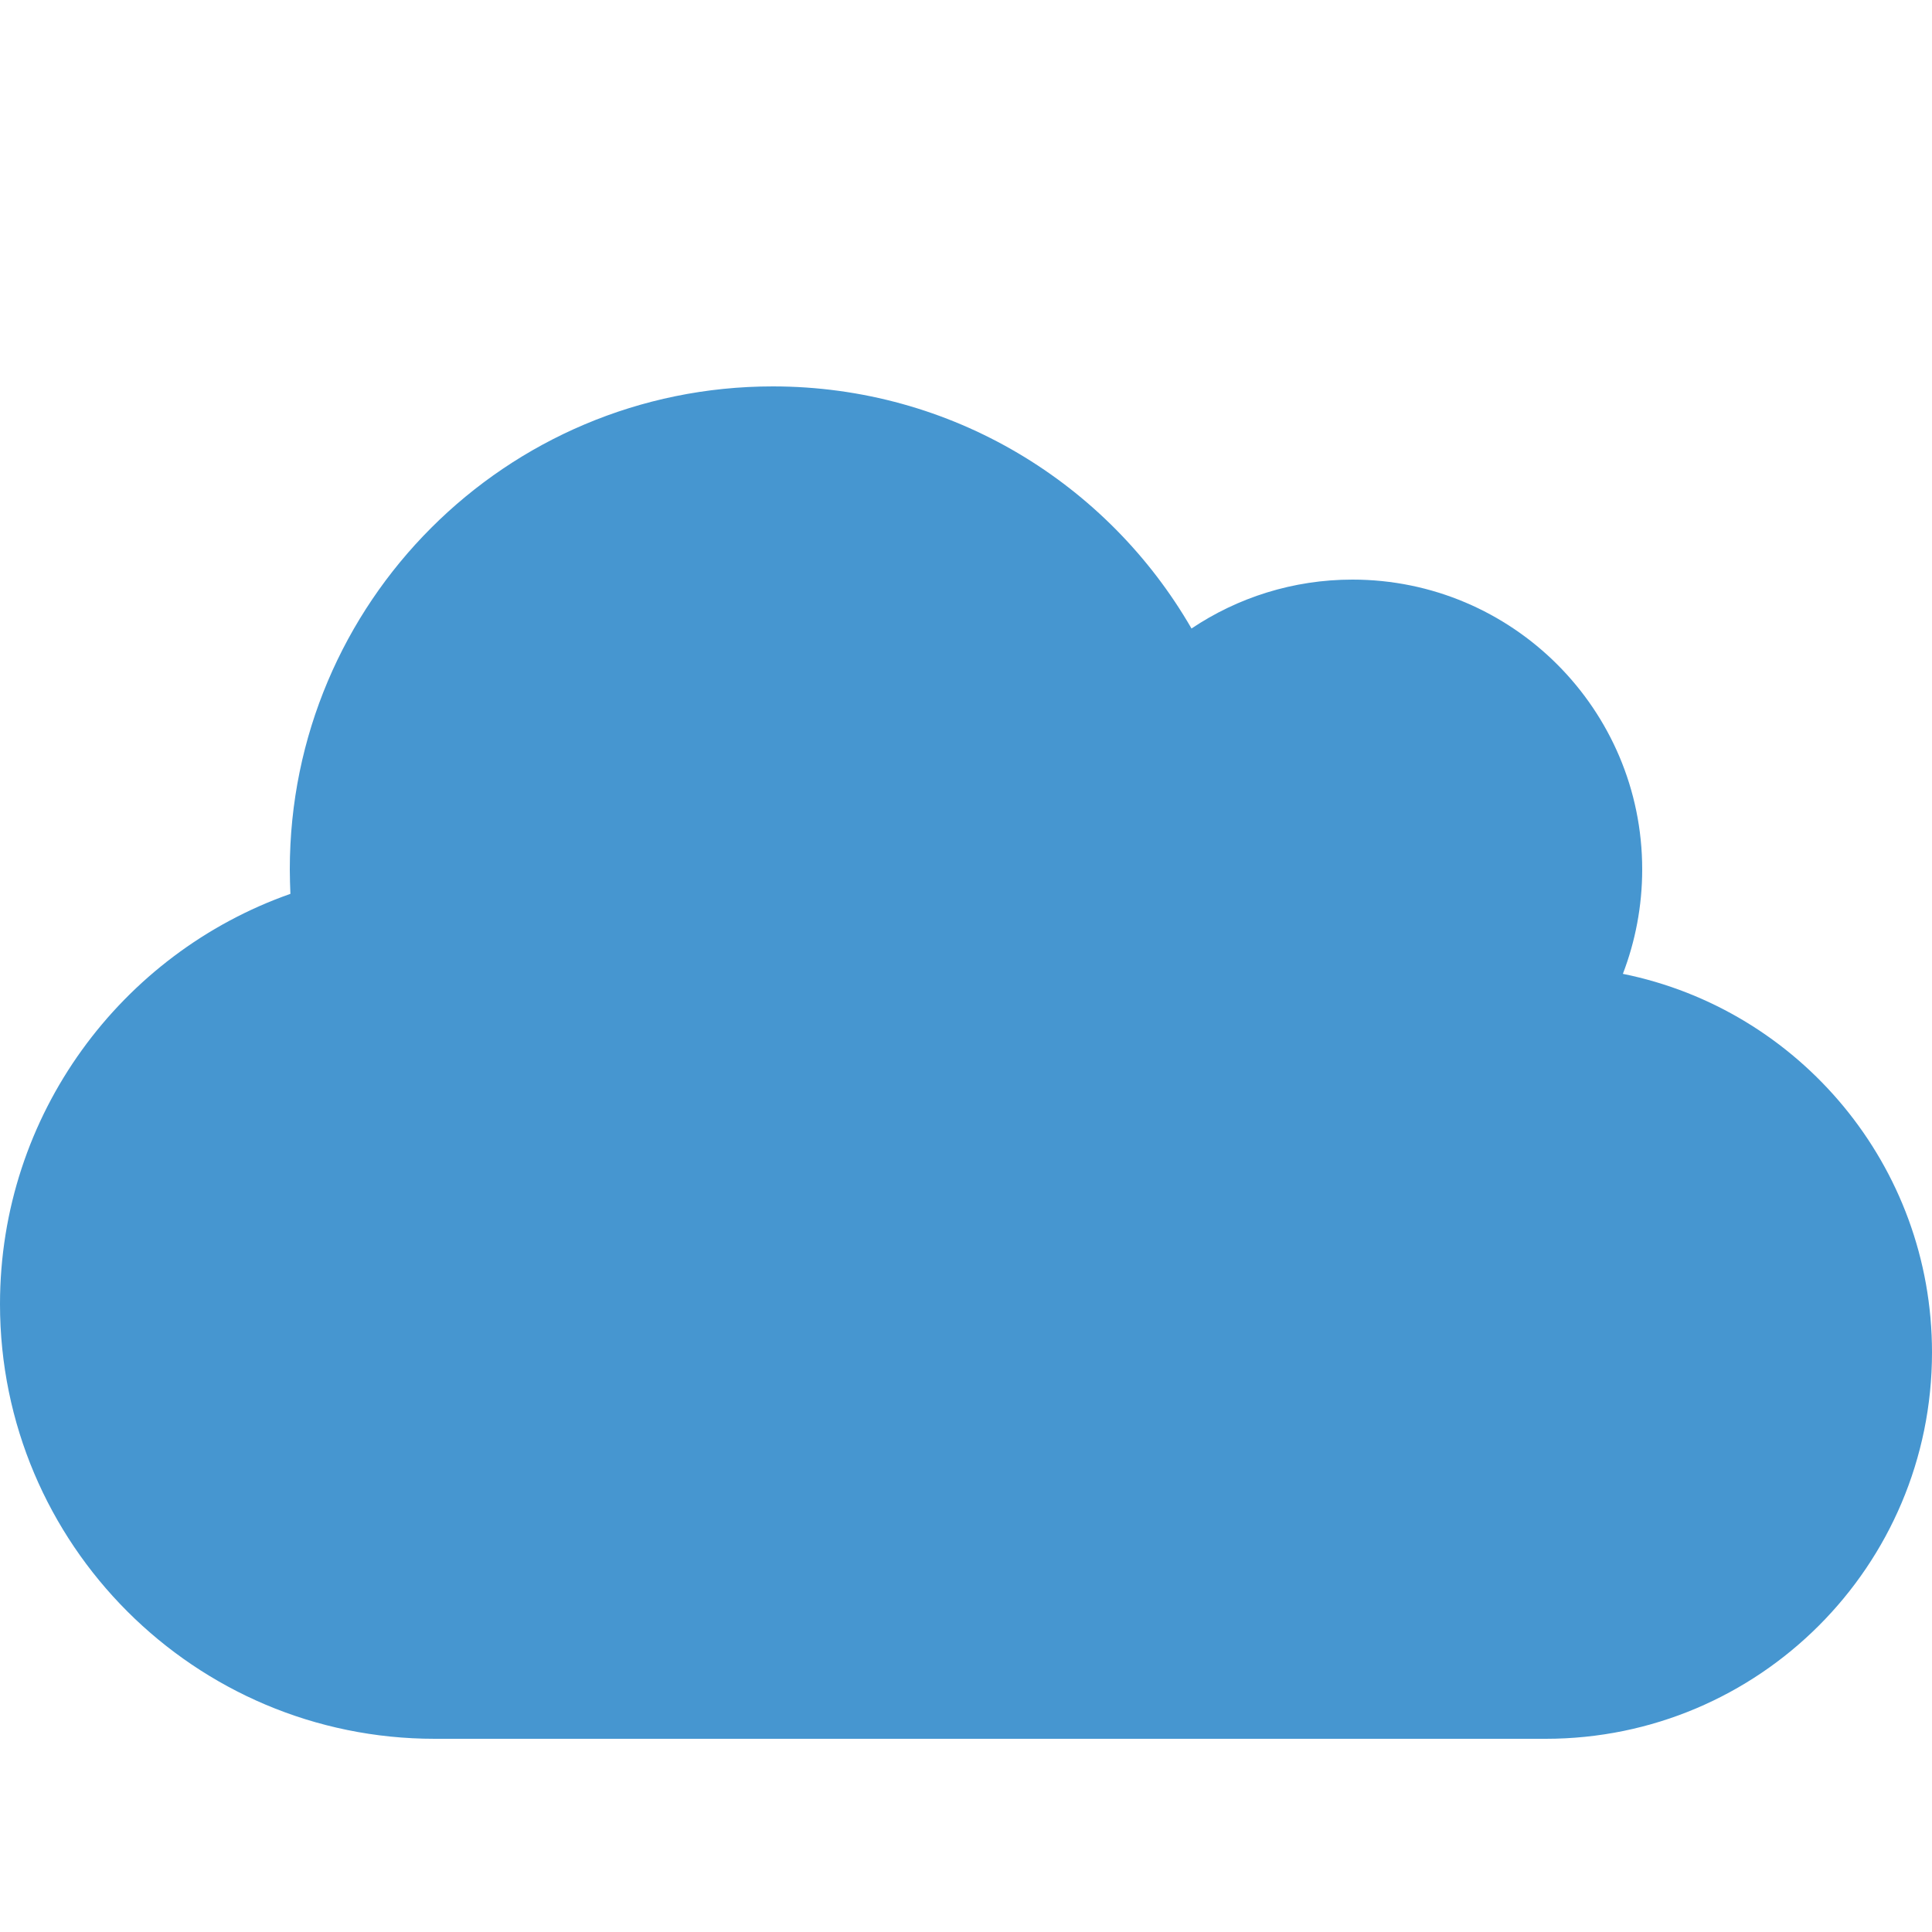
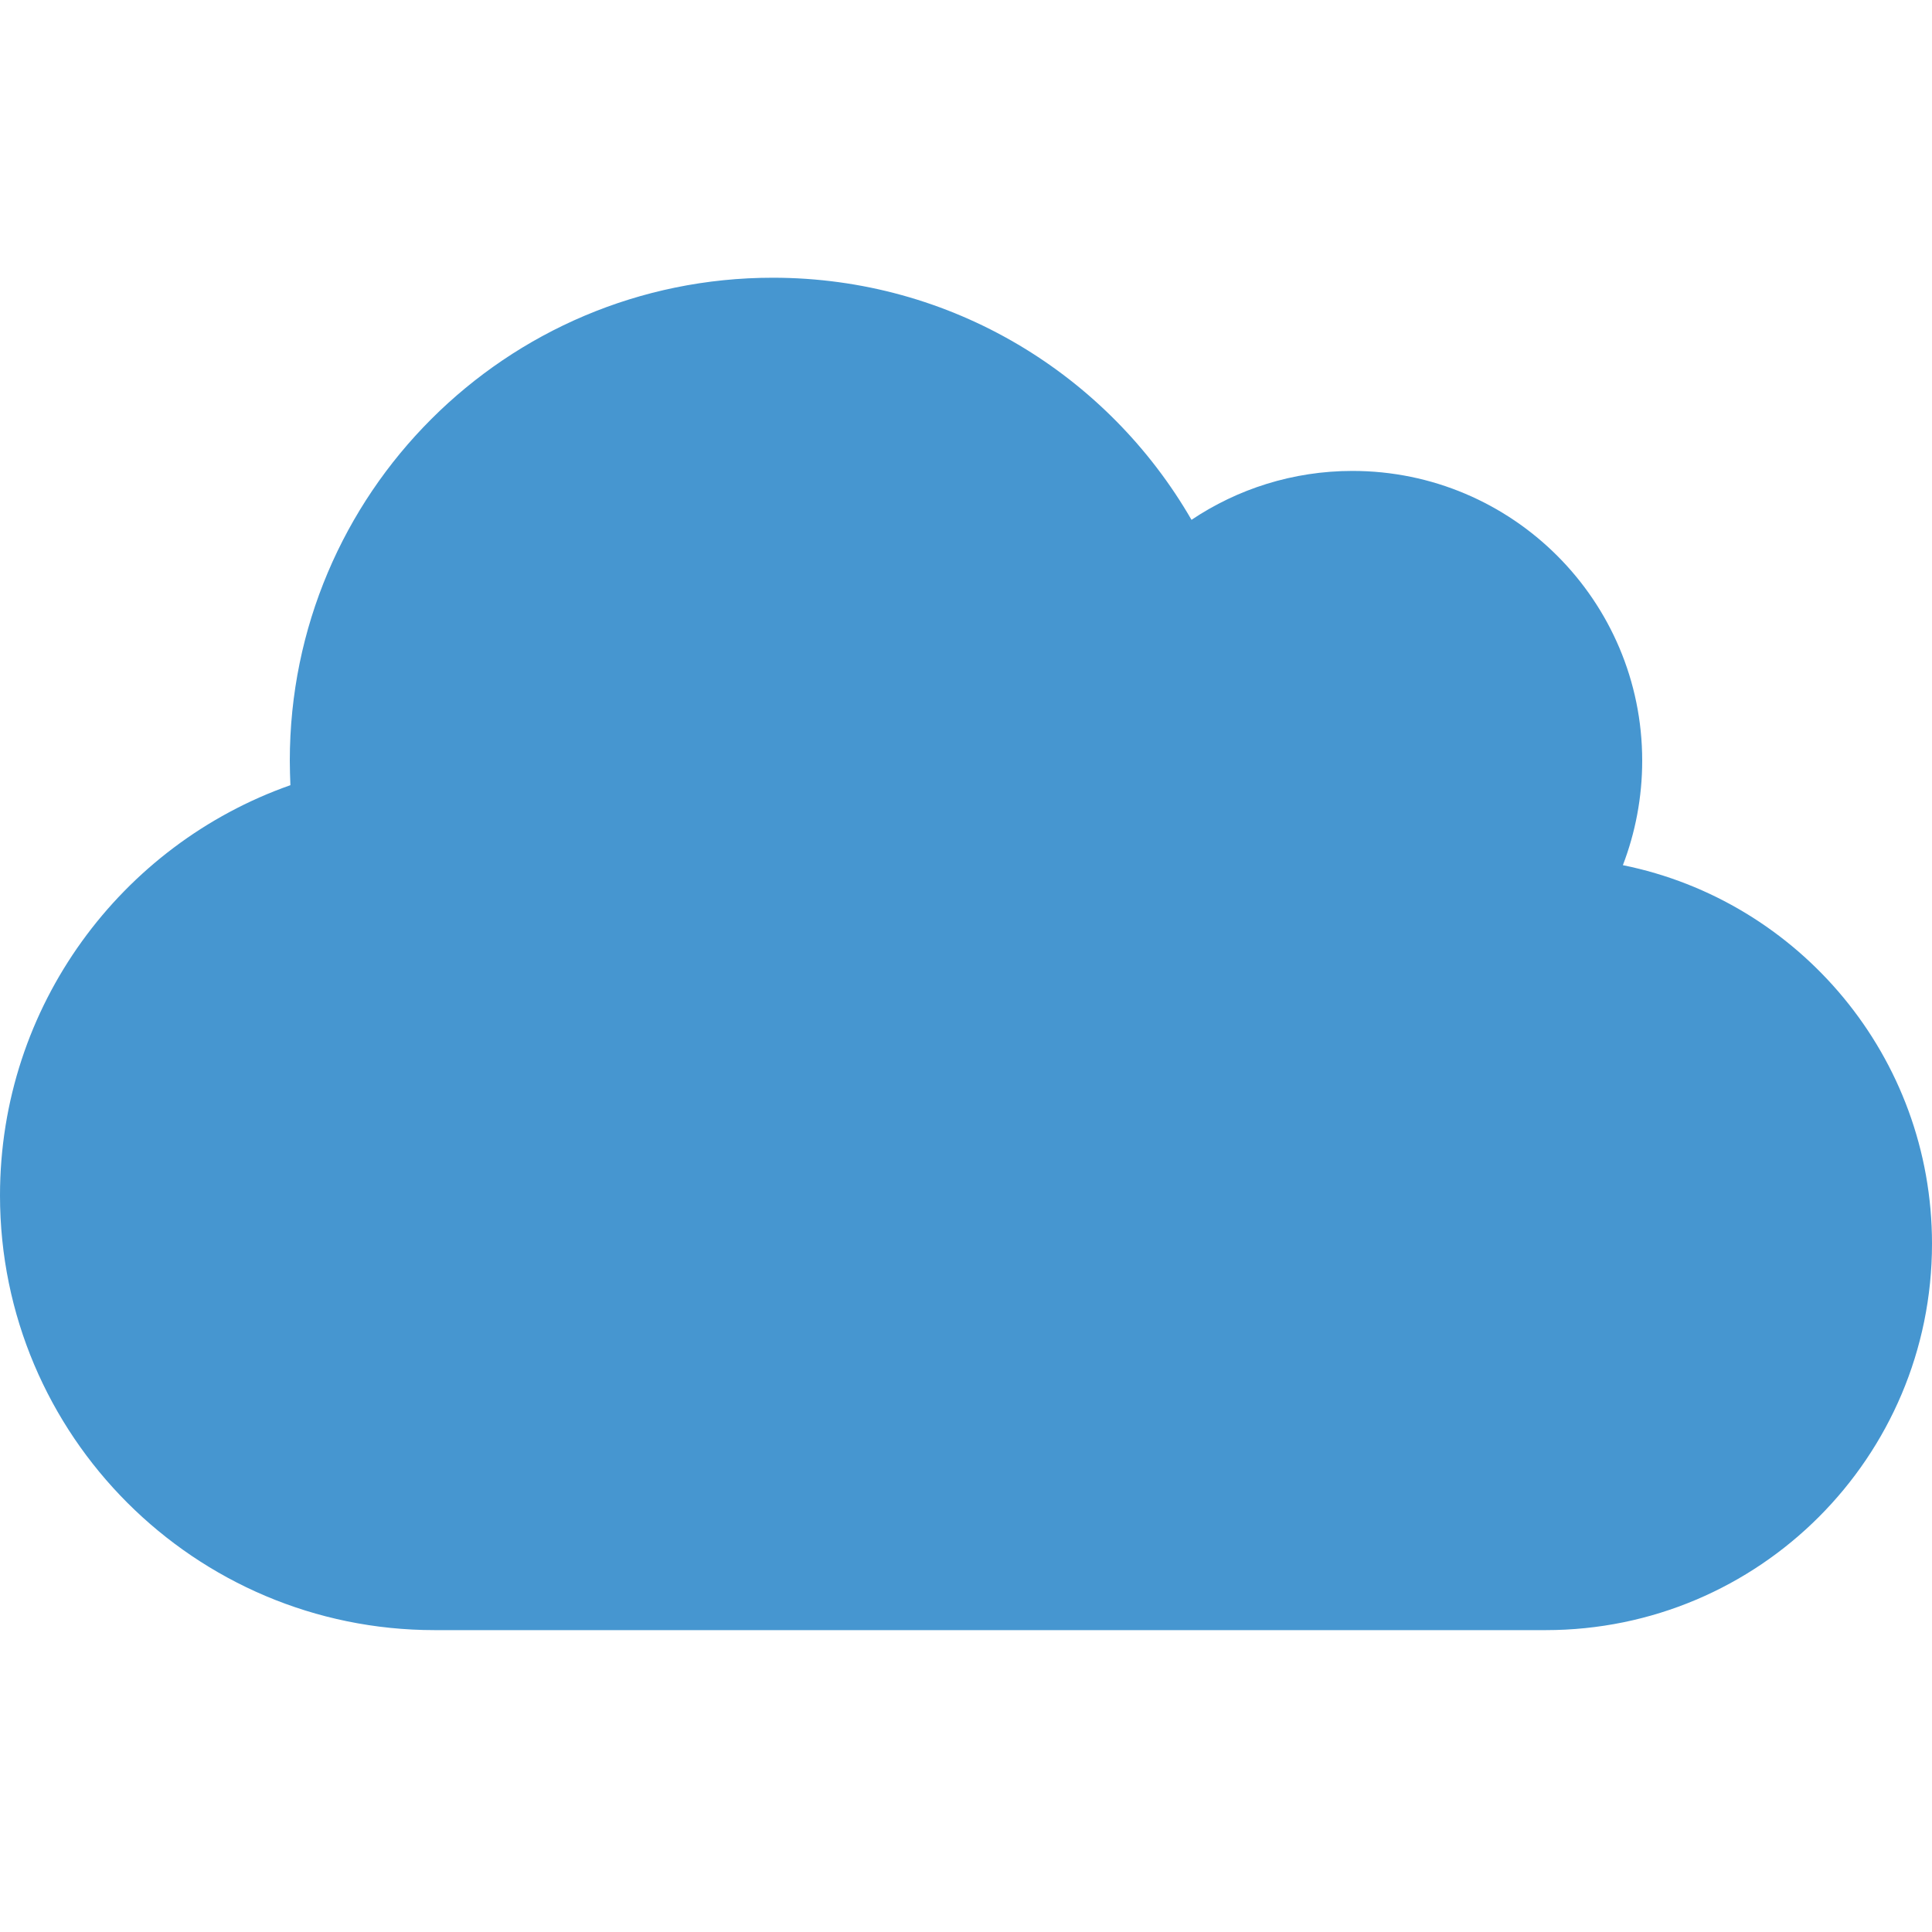
- <svg xmlns="http://www.w3.org/2000/svg" version="1.1" width="640" height="640" viewBox="0 -64 640 576">
+ <svg xmlns="http://www.w3.org/2000/svg" version="1.1" width="640" height="640" viewBox="0 -40 640 600">
  <style>
		@media (prefers-color-scheme: light) { :root {	filter: none; } }
		@media (prefers-color-scheme: dark) { :root { filter: contrast(1) brightness(1.3); } }
	</style>
  <path fill="#4696d0" d="M0 336c0 79.5 64.5 144 144 144H512c70.7 0 128-57.3 128-128c0-61.9-44-113.6-102.4-125.4c4.1-10.7 6.4-22.4 6.4-34.6c0-53-43-96-96-96c-19.7 0-38.1 6-53.3 16.2C367 64.2 315.3 32 256 32C167.6 32 96 103.6 96 192c0 2.7 .1 5.4 .2 8.1C40.2 219.8 0 273.2 0 336z" />
</svg>
